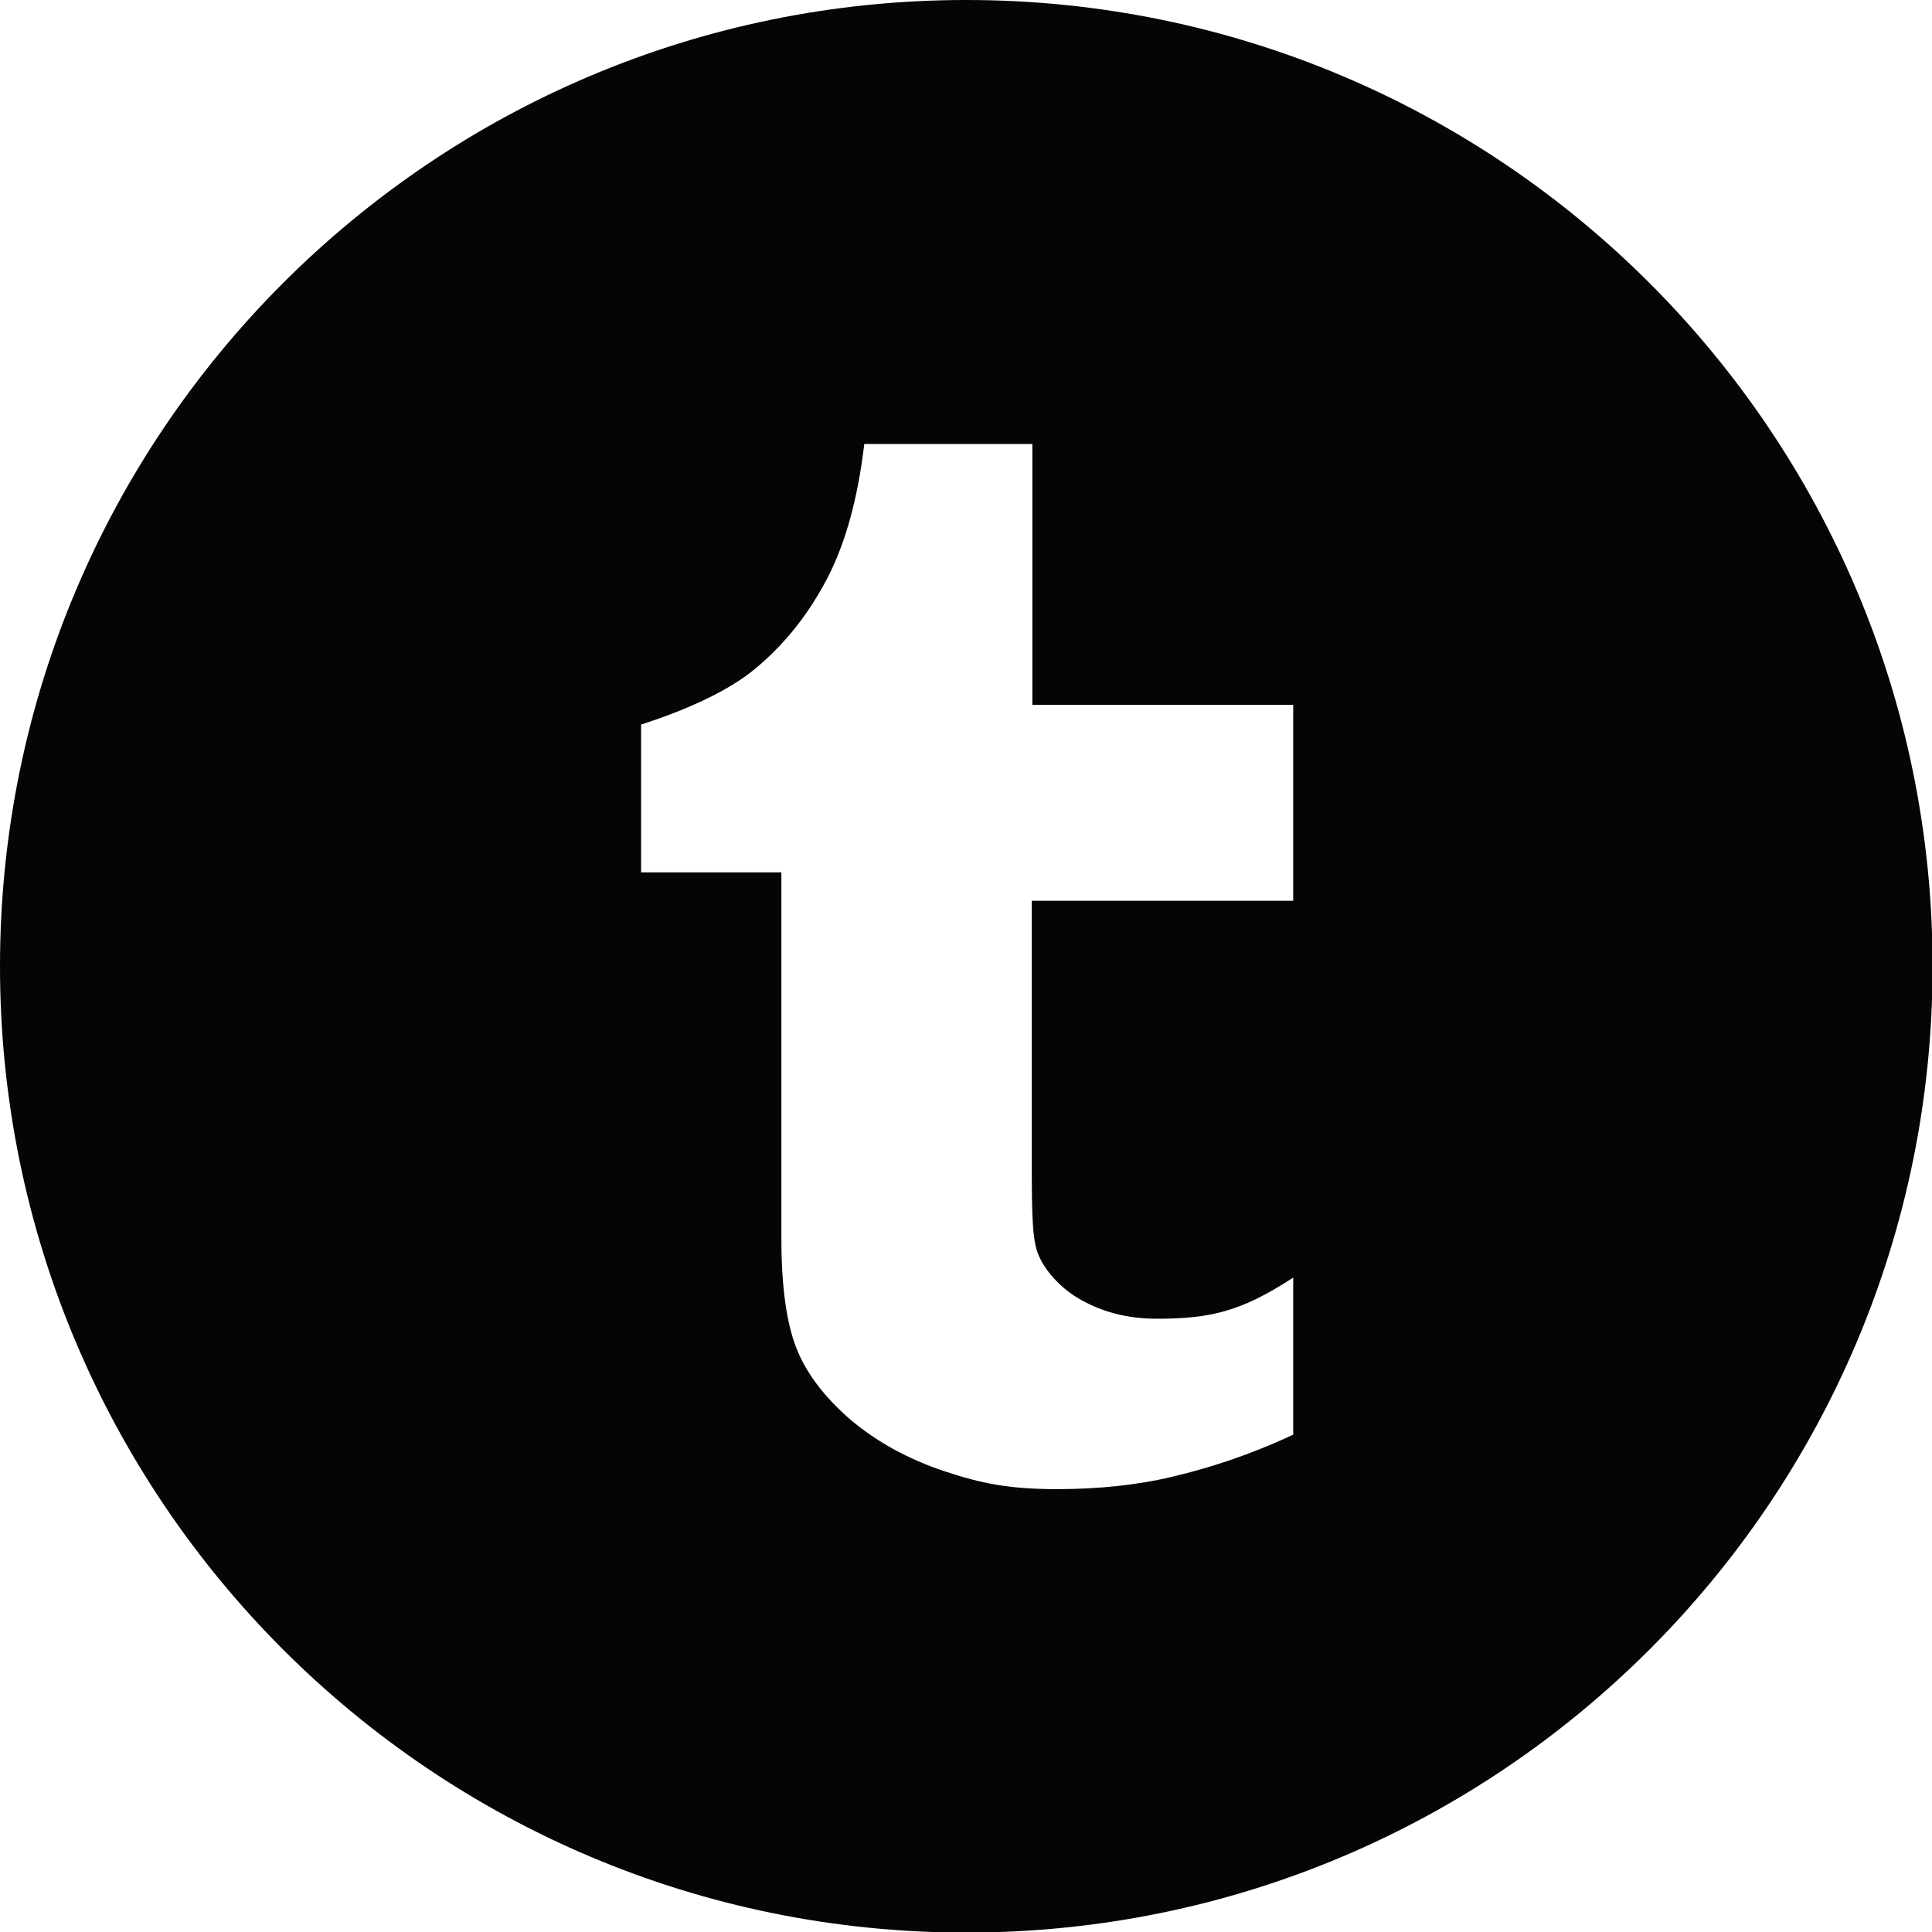
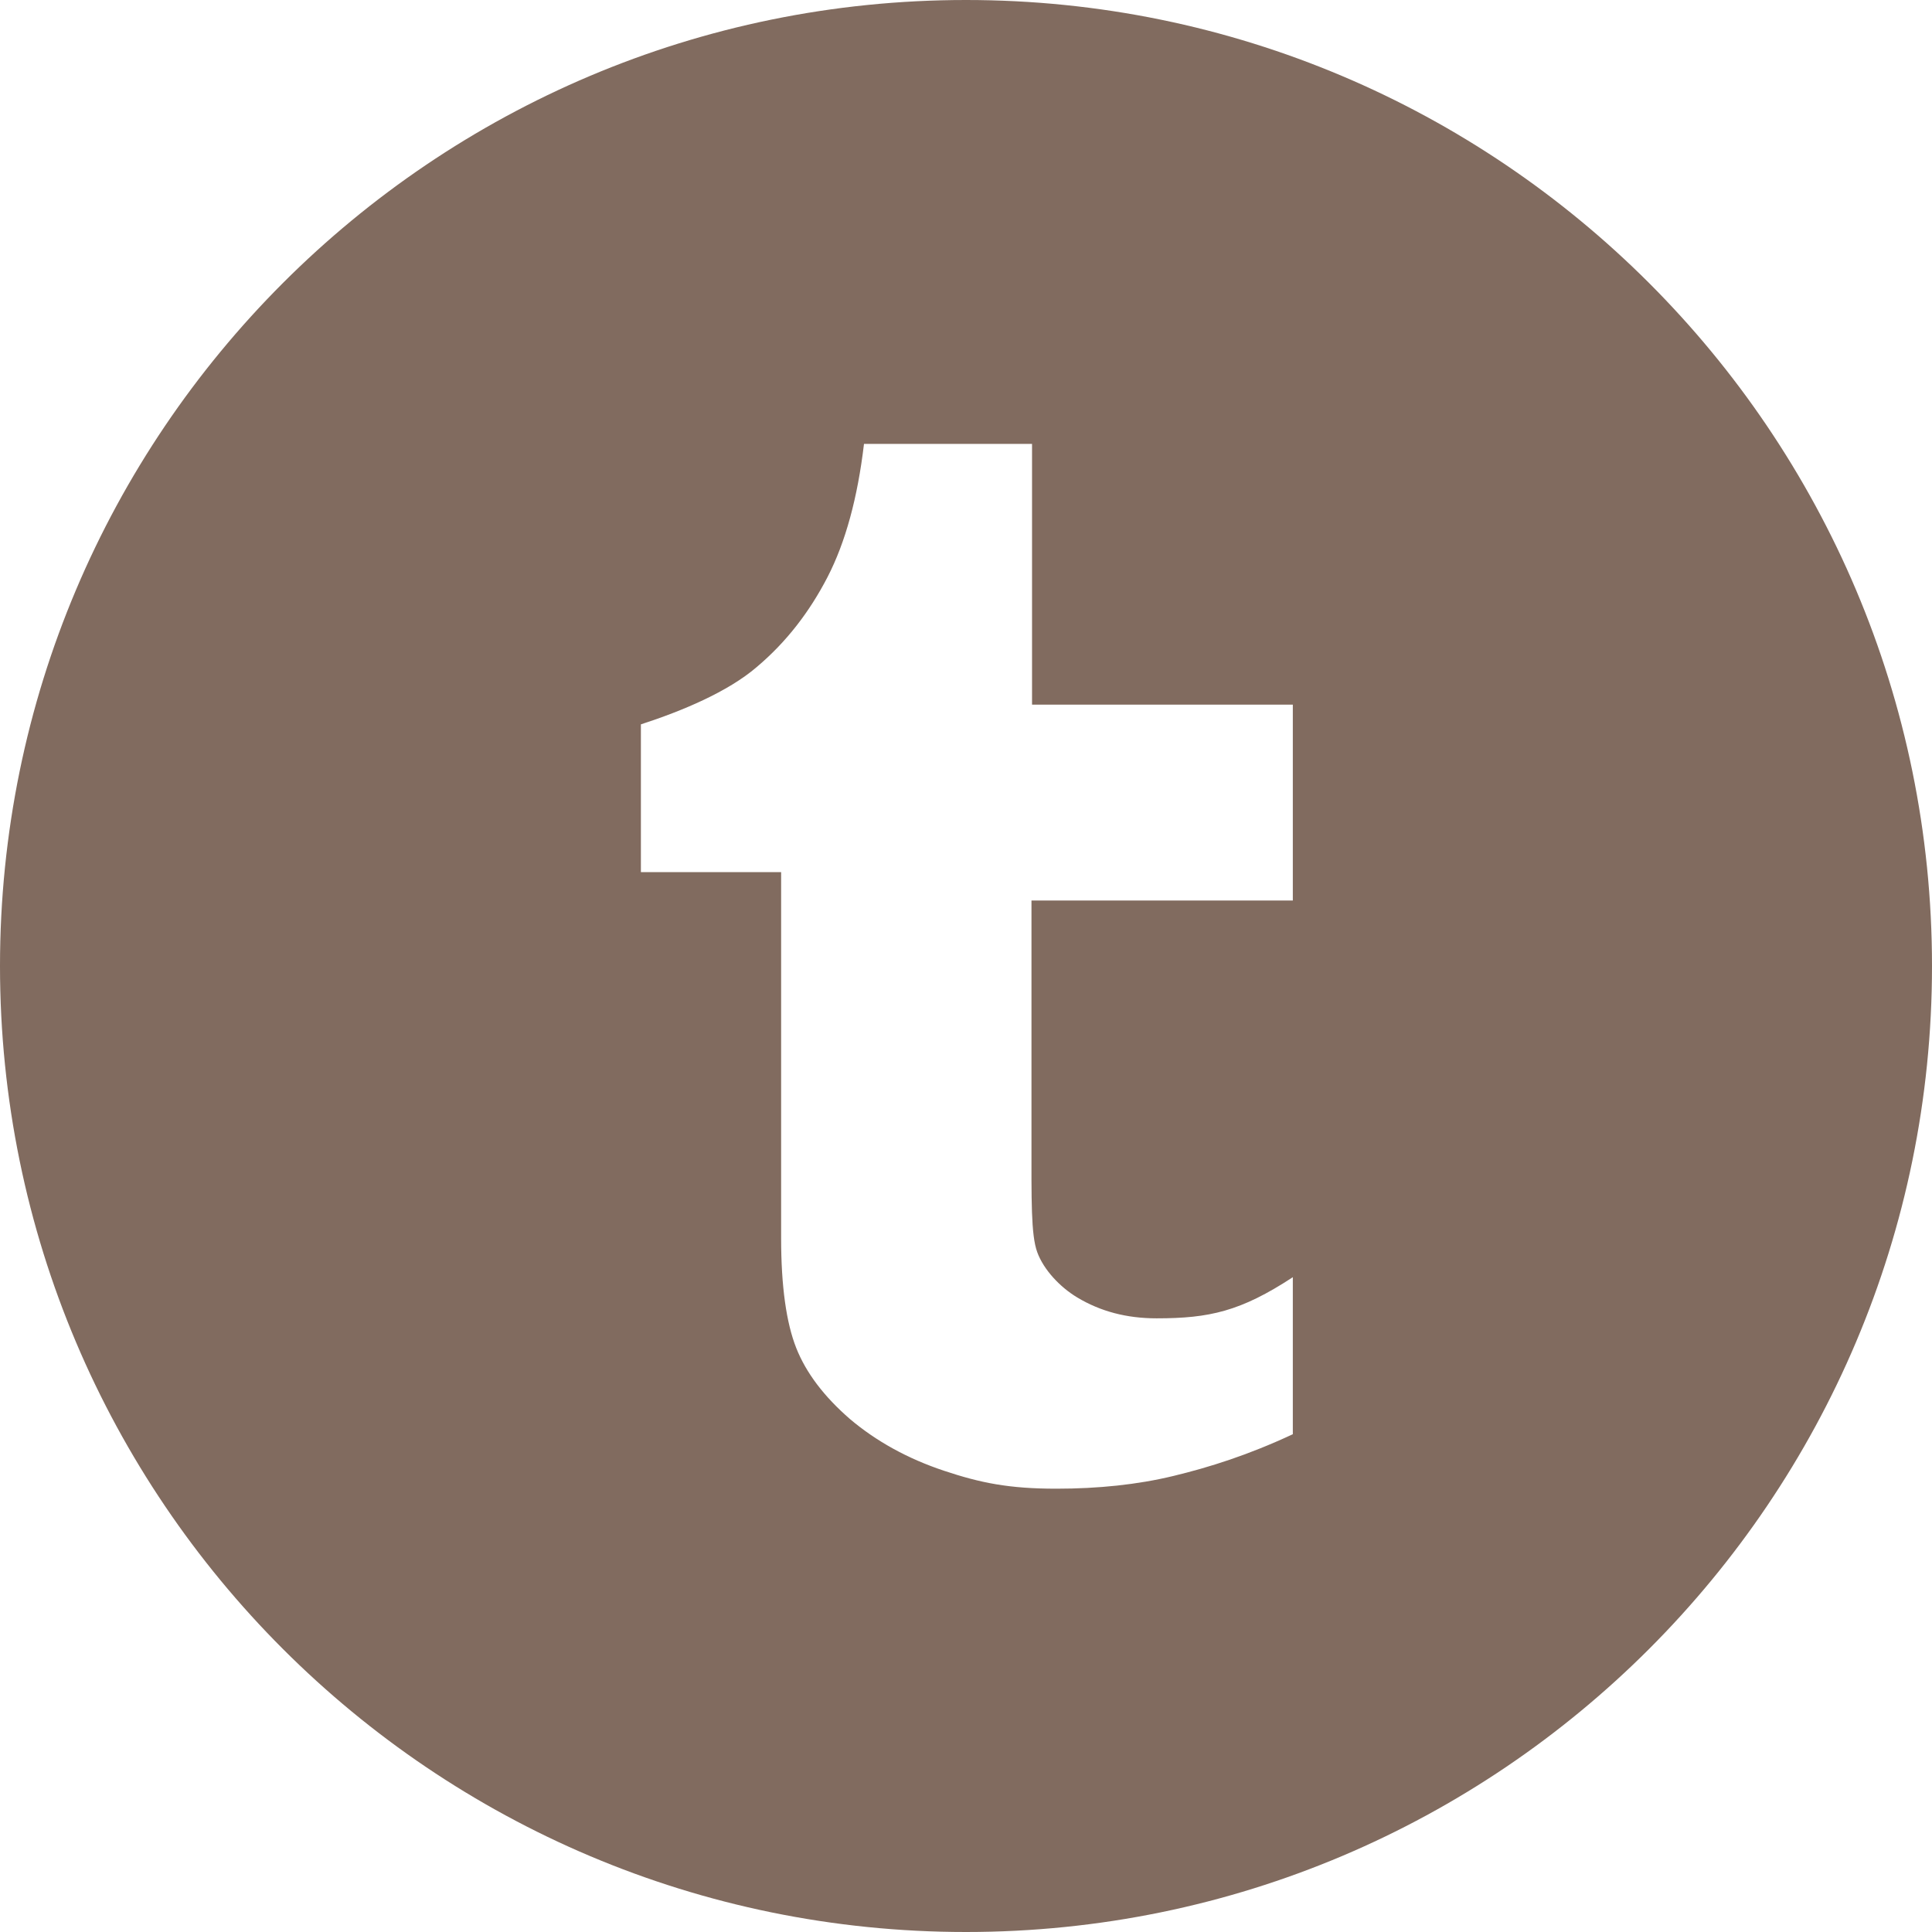
- <svg xmlns="http://www.w3.org/2000/svg" viewBox="0 0 3333 3333" shape-rendering="geometricPrecision" text-rendering="geometricPrecision" image-rendering="optimizeQuality" fill-rule="evenodd" clip-rule="evenodd">
-   <path d="M1667 0c920 0 1667 746 1667 1667 0 920-746 1667-1667 1667C747 3334 0 2588 0 1667 0 747 746 0 1667 0zm113 1554v412c0 105-1 165 10 195s39 60 69 78c40 24 85 36 137 36 91 0 145-12 235-71v271c-77 36-144 57-206 72s-130 22-202 22c-82 0-131-10-194-31s-117-51-162-89c-45-39-76-80-93-123s-26-106-26-189v-632h-242v-255c71-23 150-56 200-99 51-43 91-95 122-155s52-137 63-230h290v450h450v338h-450z" fill="#050505" />
+ <svg xmlns="http://www.w3.org/2000/svg" xml:space="preserve" width="55px" height="55px" version="1.1" style="shape-rendering:geometricPrecision; text-rendering:geometricPrecision; image-rendering:optimizeQuality; fill-rule:evenodd; clip-rule:evenodd" viewBox="0 0 55 55">
+   <defs>
+     <style type="text/css">
+    
+     .fil0 {fill:#816B5F}
+    
+   </style>
+   </defs>
+   <g id="Camada_x0020_1">
+     <path class="fil0" d="M27.5 0c15.177,0 27.5,12.307 27.5,27.5 0,15.177 -12.307,27.5 -27.5,27.5 -15.178,0 -27.5,-12.307 -27.5,-27.5 0,-15.177 12.306,-27.5 27.5,-27.5zm1.864 25.636l0 6.797c0,1.732 -0.017,2.721 0.165,3.216 0.181,0.495 0.643,0.99 1.138,1.287 0.66,0.396 1.402,0.594 2.26,0.594 1.501,0 2.392,-0.198 3.877,-1.171l0 4.47c-1.271,0.594 -2.376,0.941 -3.398,1.188 -1.023,0.248 -2.145,0.363 -3.333,0.363 -1.353,0 -2.161,-0.165 -3.2,-0.511 -1.039,-0.346 -1.93,-0.842 -2.673,-1.469 -0.742,-0.643 -1.254,-1.319 -1.534,-2.029 -0.28,-0.709 -0.429,-1.748 -0.429,-3.118l0 -10.426 -3.992 0 0 -4.206c1.171,-0.38 2.474,-0.924 3.299,-1.633 0.842,-0.71 1.501,-1.568 2.013,-2.558 0.511,-0.989 0.858,-2.259 1.039,-3.793l4.784 0 0 7.423 7.424 0 0 5.576 -7.424 0 -0.016 0z" />
+   </g>
</svg>
